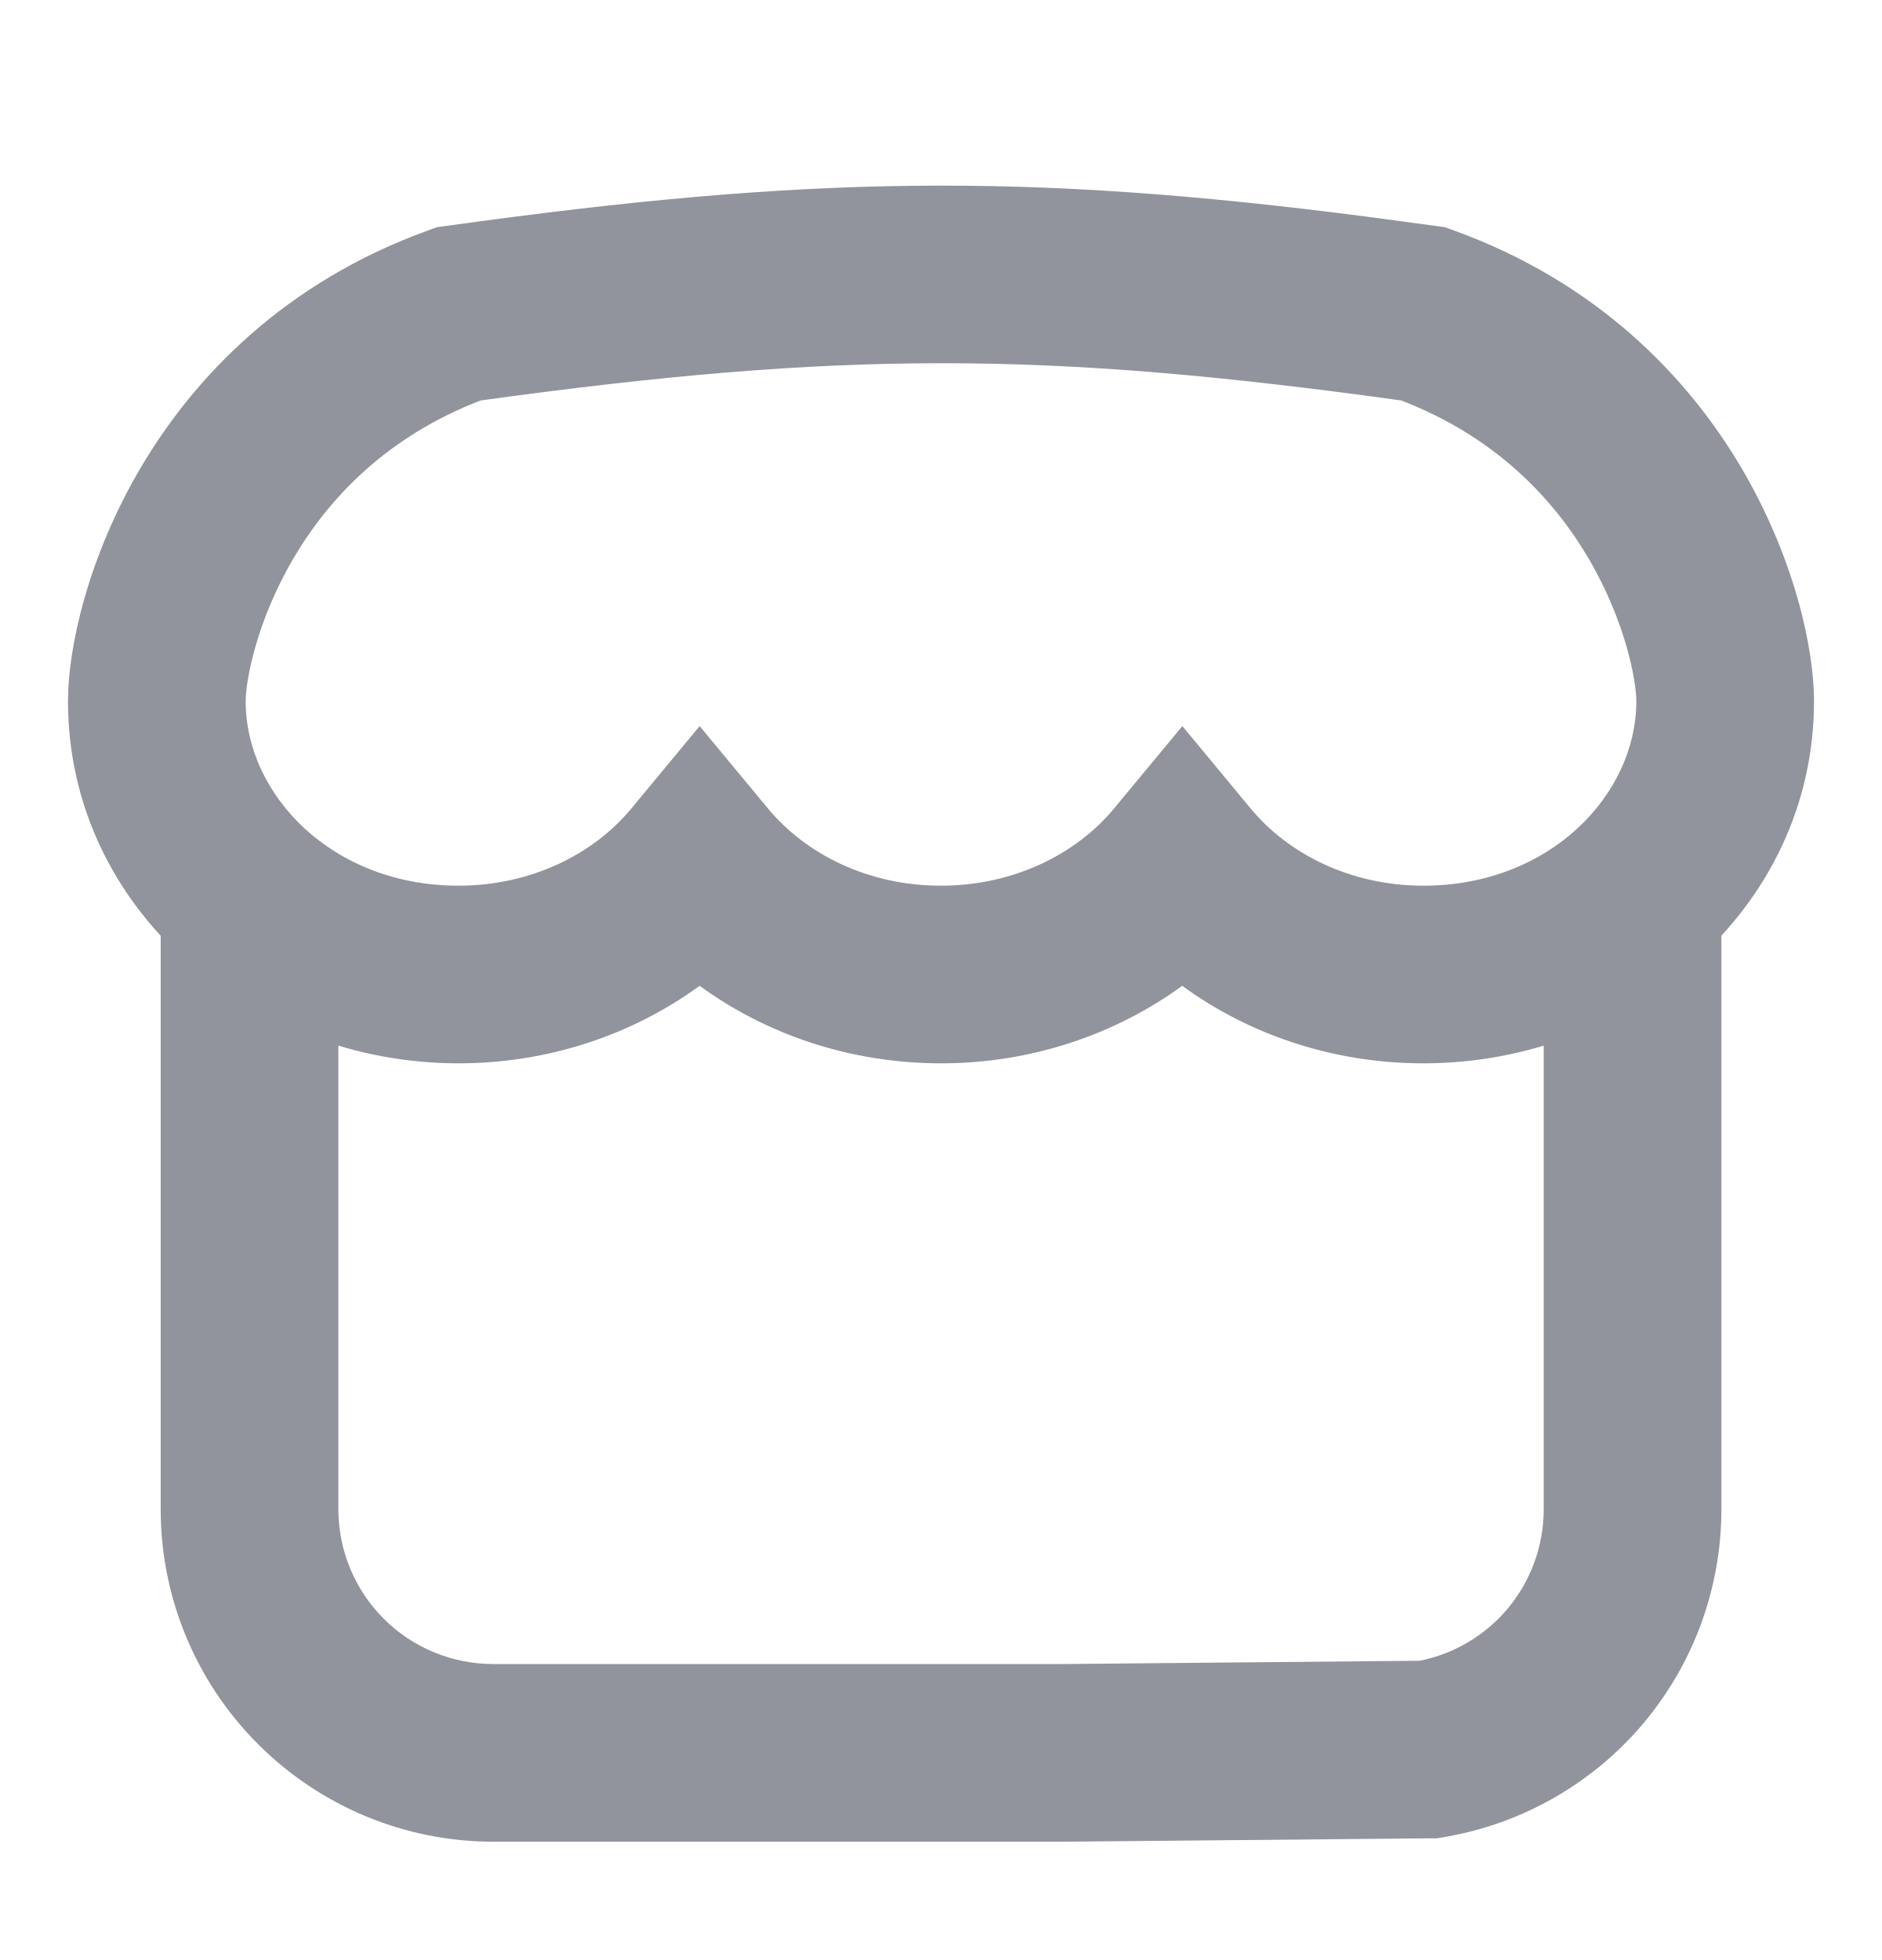
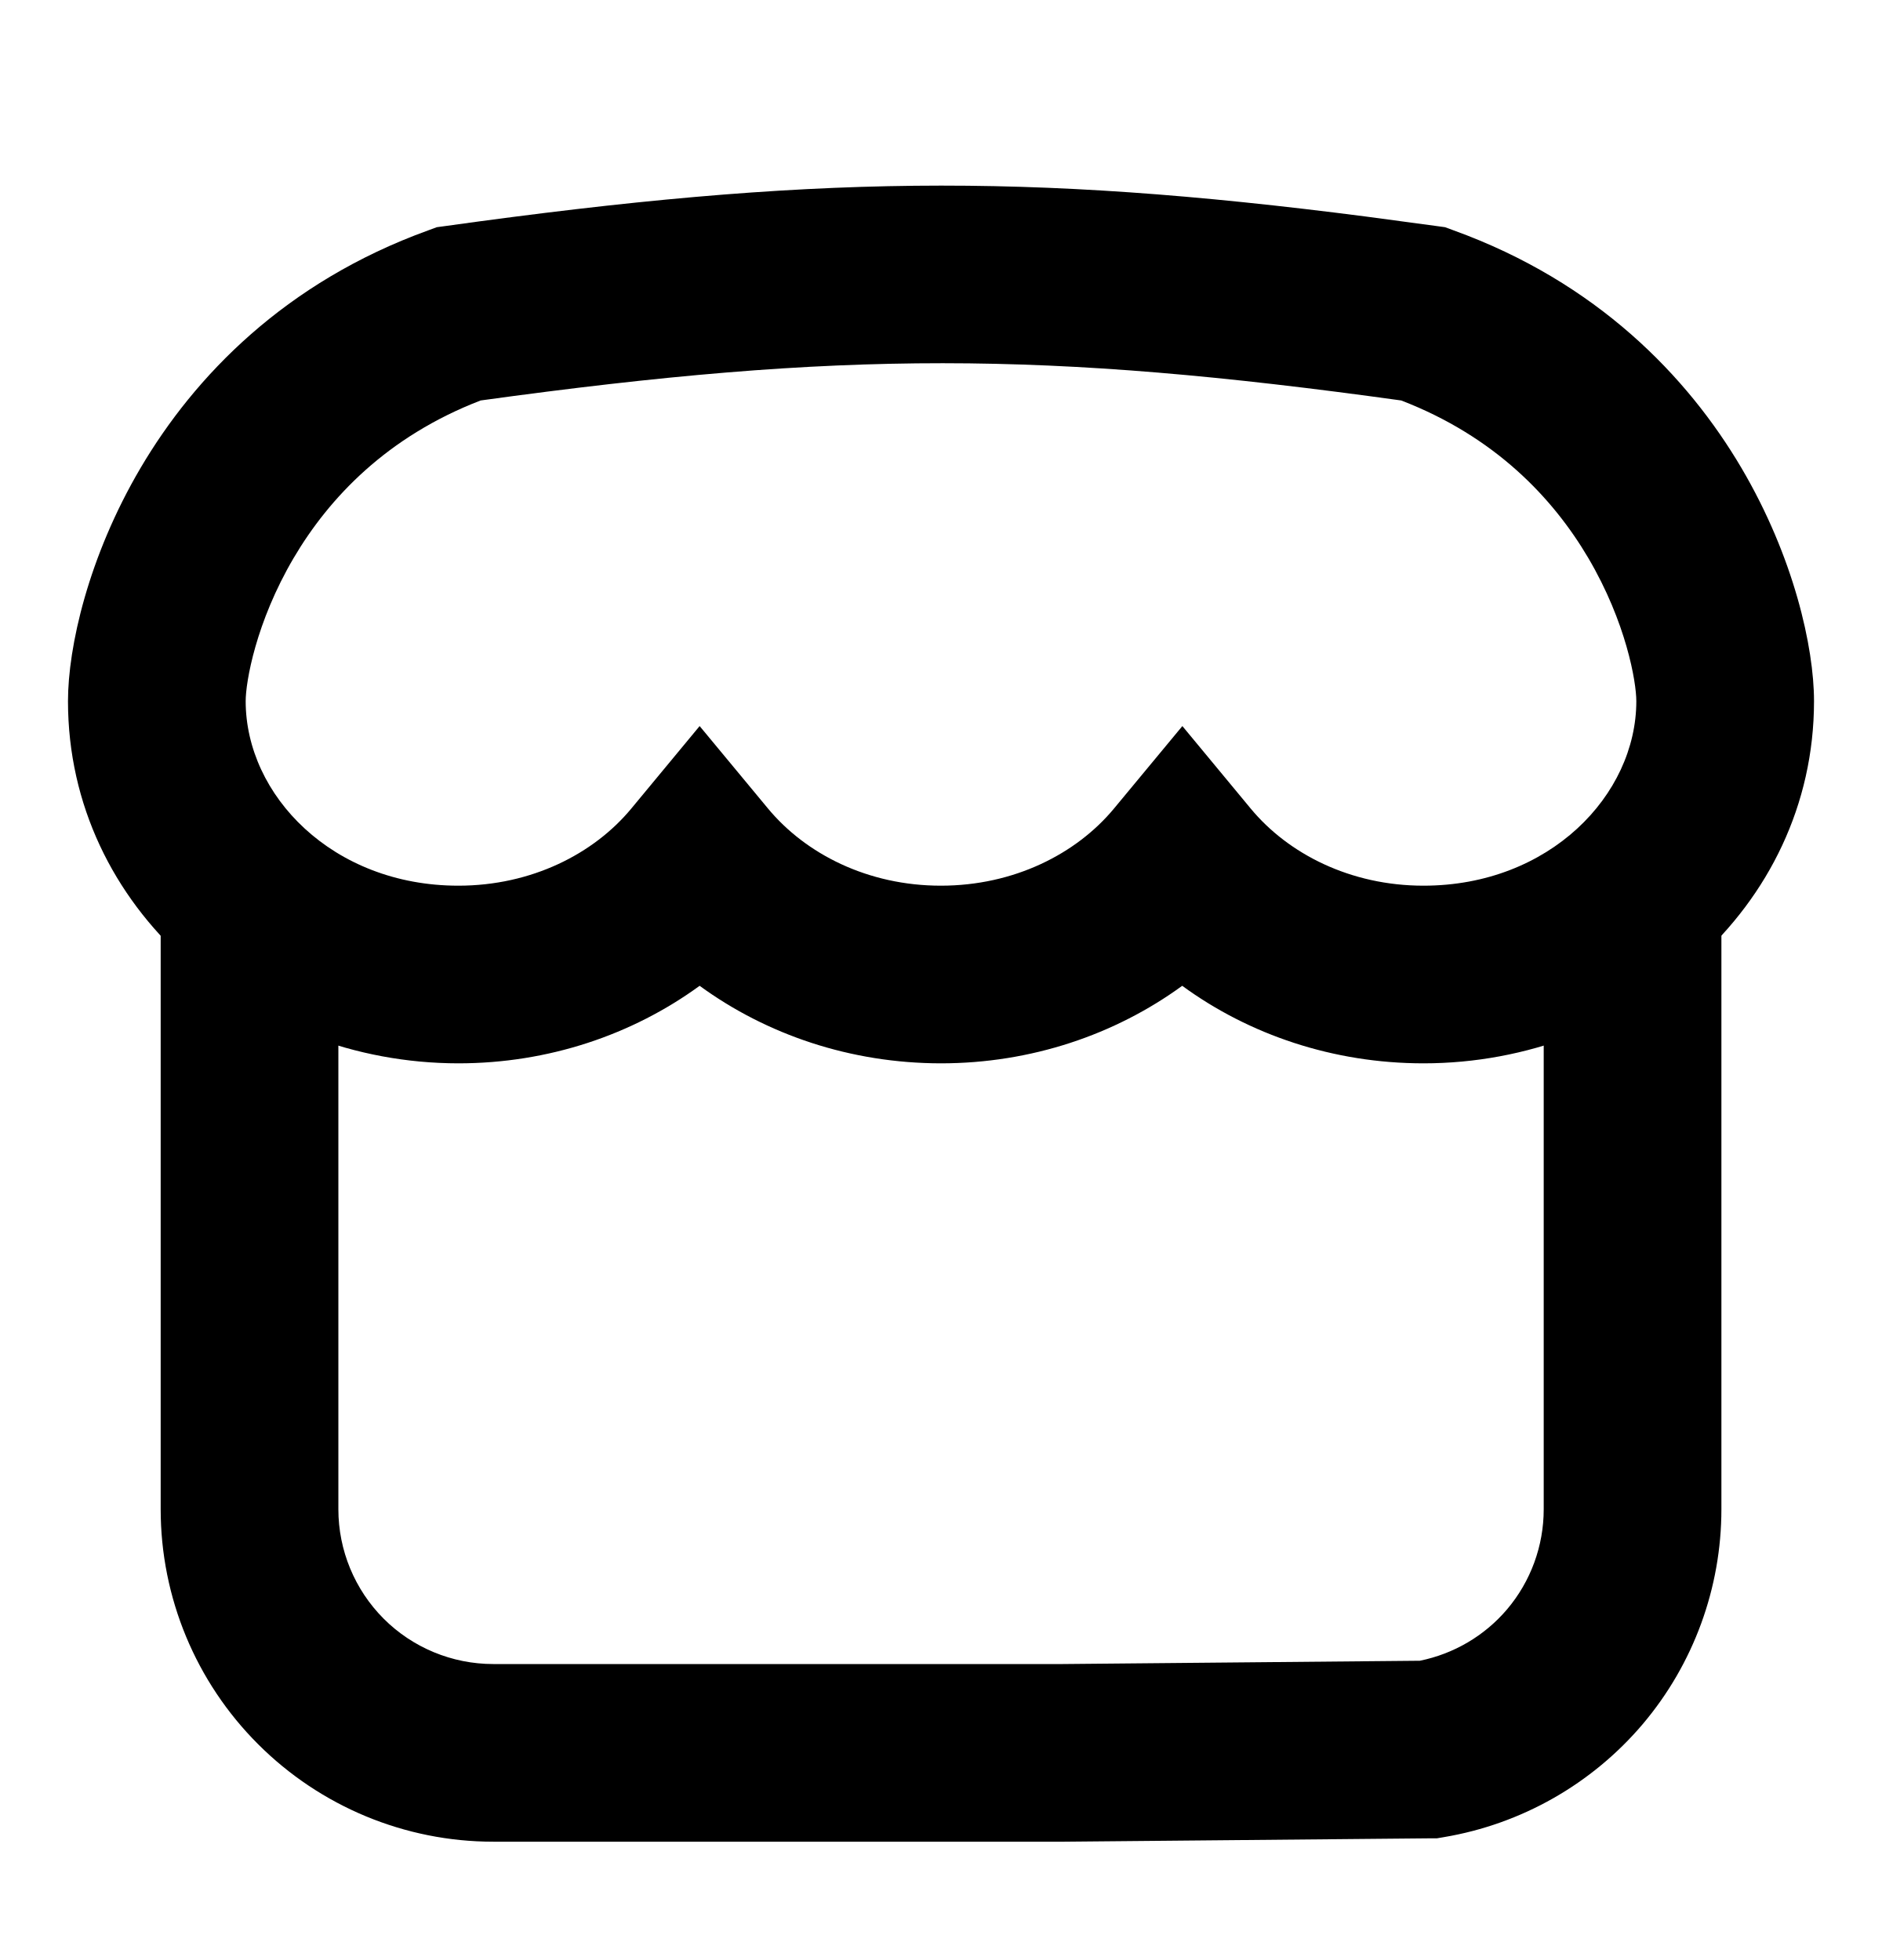
<svg xmlns="http://www.w3.org/2000/svg" width="24" height="25" viewBox="0 0 24 25" fill="none">
-   <path d="M2.049 19.25V11.242H4.315V19.25C4.315 19.774 4.523 20.276 4.893 20.647C5.263 21.017 5.766 21.225 6.29 21.225H13.554L18.106 21.183C18.54 21.095 18.932 20.865 19.219 20.527C19.521 20.17 19.686 19.718 19.686 19.251V11.242H21.952V19.25C21.952 20.253 21.597 21.225 20.949 21.991C20.3 22.756 19.401 23.267 18.412 23.433L18.324 23.448L18.235 23.448L13.575 23.491H6.29C5.165 23.491 4.087 23.043 3.292 22.248C2.496 21.453 2.049 20.375 2.049 19.25Z" fill="#92949D" />
-   <path d="M20.867 8.943C20.867 8.7 20.739 7.941 20.255 7.118C19.802 6.349 19.061 5.567 17.869 5.108C13.321 4.477 10.74 4.472 6.129 5.108C4.938 5.567 4.198 6.348 3.745 7.117C3.261 7.94 3.133 8.7 3.133 8.943C3.133 10.142 4.24 11.297 5.845 11.297C6.777 11.297 7.571 10.892 8.05 10.314L8.922 9.261L9.794 10.313C10.275 10.893 11.068 11.297 11.998 11.297C12.93 11.297 13.726 10.892 14.206 10.313L15.078 9.261L15.95 10.314C16.429 10.892 17.222 11.297 18.153 11.297C19.76 11.297 20.867 10.141 20.867 8.943ZM23.133 8.943C23.133 11.596 20.797 13.563 18.153 13.563C17.004 13.563 15.931 13.199 15.076 12.574C14.22 13.198 13.147 13.563 11.998 13.563C10.848 13.562 9.777 13.198 8.922 12.574C8.066 13.198 6.994 13.563 5.845 13.563C3.203 13.562 0.867 11.597 0.867 8.943C0.867 8.256 1.124 7.104 1.793 5.968C2.481 4.8 3.634 3.6 5.459 2.939L5.57 2.898L5.688 2.882C10.323 2.236 13.074 2.201 17.419 2.762L18.311 2.882L18.428 2.898L18.539 2.939C20.364 3.6 21.519 4.8 22.207 5.968C22.876 7.104 23.133 8.256 23.133 8.943Z" fill="#92949D" />
+   <path d="M2.049 19.25V11.242H4.315V19.25C4.315 19.774 4.523 20.276 4.893 20.647C5.263 21.017 5.766 21.225 6.29 21.225H13.554L18.106 21.183C18.54 21.095 18.932 20.865 19.219 20.527C19.521 20.17 19.686 19.718 19.686 19.251V11.242H21.952V19.25C21.952 20.253 21.597 21.225 20.949 21.991C20.3 22.756 19.401 23.267 18.412 23.433L18.324 23.448L18.235 23.448L13.575 23.491H6.29C5.165 23.491 4.087 23.043 3.292 22.248C2.496 21.453 2.049 20.375 2.049 19.25Z" fill="currentColor" />
+   <path d="M20.867 8.943C20.867 8.7 20.739 7.941 20.255 7.118C19.802 6.349 19.061 5.567 17.869 5.108C13.321 4.477 10.74 4.472 6.129 5.108C4.938 5.567 4.198 6.348 3.745 7.117C3.261 7.94 3.133 8.7 3.133 8.943C3.133 10.142 4.24 11.297 5.845 11.297C6.777 11.297 7.571 10.892 8.05 10.314L8.922 9.261L9.794 10.313C10.275 10.893 11.068 11.297 11.998 11.297C12.93 11.297 13.726 10.892 14.206 10.313L15.078 9.261L15.95 10.314C16.429 10.892 17.222 11.297 18.153 11.297C19.76 11.297 20.867 10.141 20.867 8.943ZM23.133 8.943C23.133 11.596 20.797 13.563 18.153 13.563C17.004 13.563 15.931 13.199 15.076 12.574C14.22 13.198 13.147 13.563 11.998 13.563C10.848 13.562 9.777 13.198 8.922 12.574C8.066 13.198 6.994 13.563 5.845 13.563C3.203 13.562 0.867 11.597 0.867 8.943C0.867 8.256 1.124 7.104 1.793 5.968C2.481 4.8 3.634 3.6 5.459 2.939L5.57 2.898L5.688 2.882C10.323 2.236 13.074 2.201 17.419 2.762L18.311 2.882L18.428 2.898L18.539 2.939C20.364 3.6 21.519 4.8 22.207 5.968C22.876 7.104 23.133 8.256 23.133 8.943Z" fill="currentColor" />
</svg>
